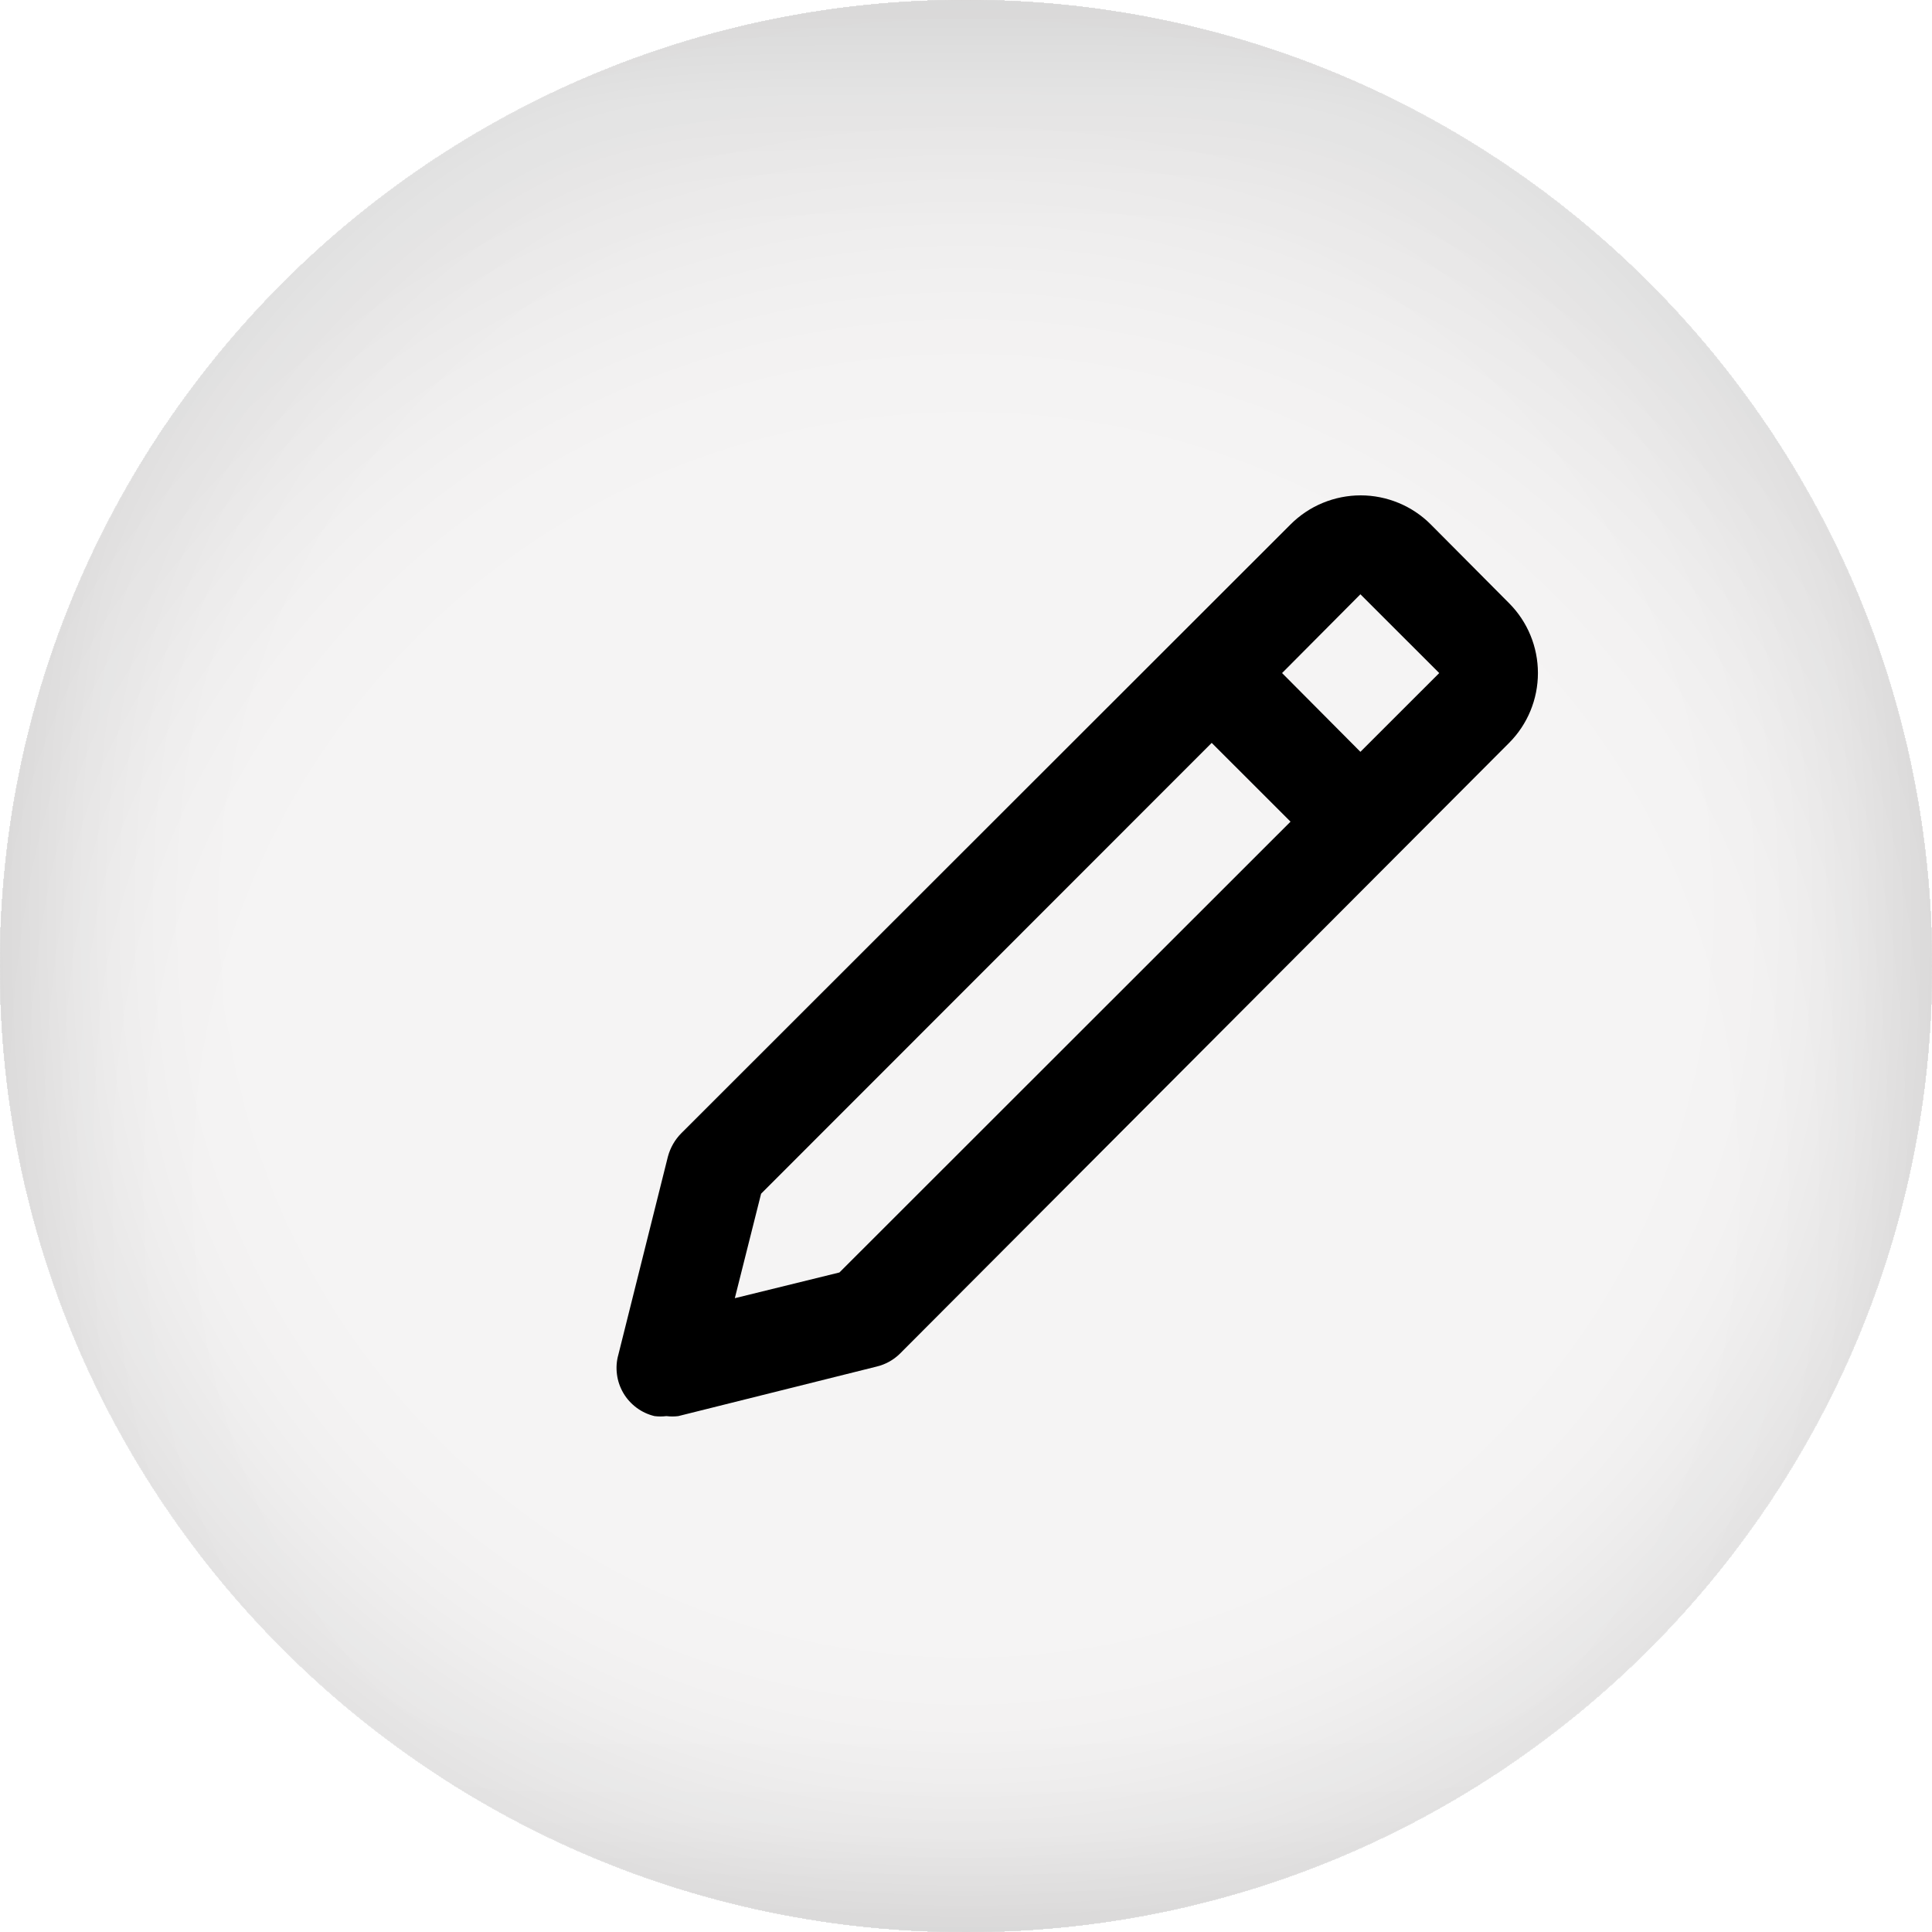
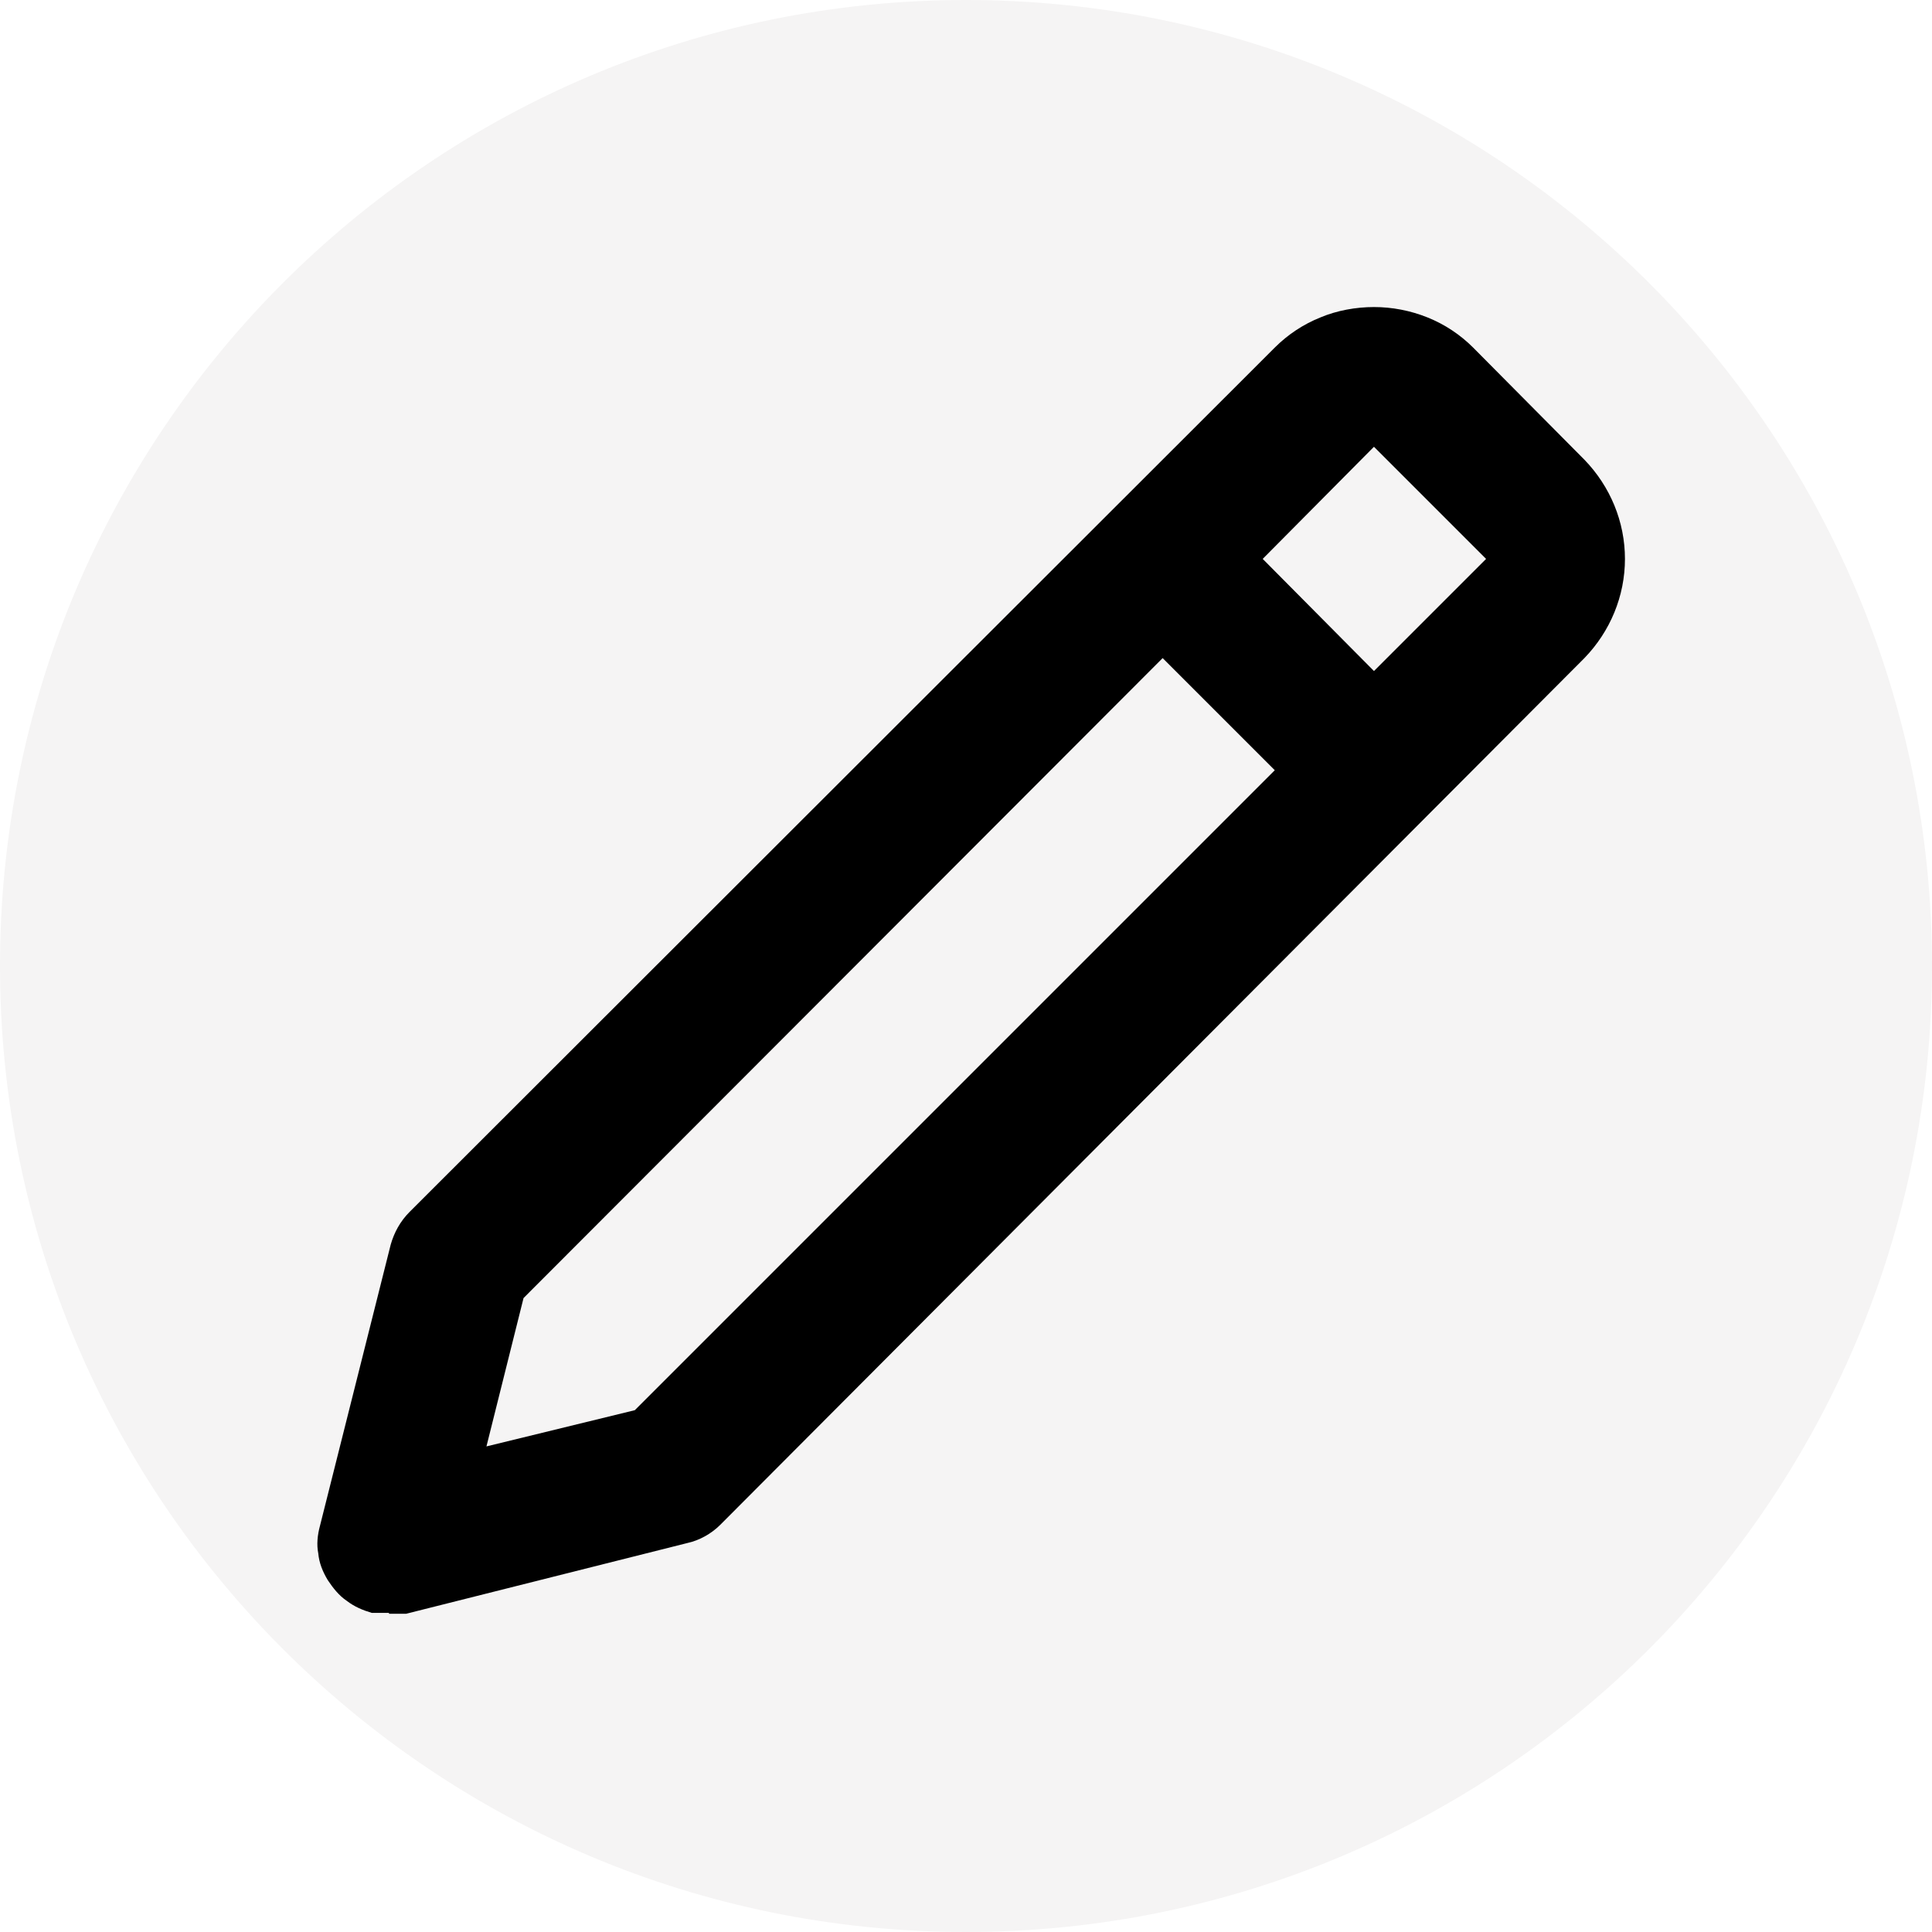
- <svg xmlns="http://www.w3.org/2000/svg" width="35" height="35" viewBox="0 0 35 35" fill="none">
-   <g filter="url(#filter0_ii_33866_16635)">
-     <circle cx="17.5" cy="17.5" r="17.5" fill="#F5F4F4" />
-   </g>
-   <path d="M12.073 25.654C12.144 25.663 12.217 25.663 12.288 25.654L15.88 24.757C16.04 24.719 16.186 24.638 16.302 24.524L27.339 13.458C27.674 13.122 27.861 12.667 27.861 12.193C27.861 11.719 27.674 11.264 27.339 10.928L25.92 9.501C25.754 9.334 25.555 9.201 25.337 9.111C25.119 9.021 24.886 8.974 24.65 8.974C24.414 8.974 24.18 9.021 23.962 9.111C23.744 9.201 23.546 9.334 23.379 9.501L12.342 20.53C12.226 20.647 12.143 20.793 12.1 20.952L11.202 24.542C11.169 24.658 11.161 24.779 11.177 24.899C11.192 25.018 11.232 25.133 11.293 25.237C11.354 25.341 11.436 25.431 11.533 25.503C11.63 25.575 11.74 25.626 11.857 25.654C11.929 25.663 12.001 25.663 12.073 25.654ZM24.645 10.766L26.073 12.193L24.645 13.62L23.226 12.193L24.645 10.766ZM13.788 21.625L21.951 13.458L23.379 14.885L15.207 23.052L13.312 23.518L13.788 21.625Z" fill="black" />
+ <svg xmlns="http://www.w3.org/2000/svg" id="Layer_1" viewBox="0 0 224 224">
  <defs>
-     <filter id="filter0_ii_33866_16635" x="0" y="-1" width="35" height="40" filterUnits="userSpaceOnUse" color-interpolation-filters="sRGB">
-       <feFlood flood-opacity="0" result="BackgroundImageFix" />
-       <feBlend mode="normal" in="SourceGraphic" in2="BackgroundImageFix" result="shape" />
-       <feColorMatrix in="SourceAlpha" type="matrix" values="0 0 0 0 0 0 0 0 0 0 0 0 0 0 0 0 0 0 127 0" result="hardAlpha" />
-       <feOffset dy="4" />
-       <feGaussianBlur stdDeviation="2" />
-       <feComposite in2="hardAlpha" operator="arithmetic" k2="-1" k3="1" />
-       <feColorMatrix type="matrix" values="0 0 0 0 0 0 0 0 0 0 0 0 0 0 0 0 0 0 0.05 0" />
-       <feBlend mode="normal" in2="shape" result="effect1_innerShadow_33866_16635" />
-       <feColorMatrix in="SourceAlpha" type="matrix" values="0 0 0 0 0 0 0 0 0 0 0 0 0 0 0 0 0 0 127 0" result="hardAlpha" />
-       <feOffset dy="-1" />
-       <feGaussianBlur stdDeviation="2" />
-       <feComposite in2="hardAlpha" operator="arithmetic" k2="-1" k3="1" />
-       <feColorMatrix type="matrix" values="0 0 0 0 0 0 0 0 0 0 0 0 0 0 0 0 0 0 0.1 0" />
-       <feBlend mode="normal" in2="effect1_innerShadow_33866_16635" result="effect2_innerShadow_33866_16635" />
-     </filter>
+     <style>.cls-1{fill:#f5f4f4;}</style>
  </defs>
+   <circle class="cls-1" cx="112" cy="112" r="112" />
+   <path d="M45.1,187.1c.7,0,1.3,0,2,0l32.6-8.2c1.4-.3,2.8-1.1,3.8-2.1l100.2-100.5c3-3.1,4.7-7.2,4.7-11.5s-1.7-8.4-4.7-11.5l-12.9-13c-1.5-1.5-3.3-2.7-5.3-3.5-2-.8-4.1-1.2-6.2-1.2s-4.3,.4-6.2,1.2c-2,.8-3.8,2-5.3,3.5L47.5,140.5c-1.1,1.1-1.8,2.4-2.2,3.8l-8.2,32.6c-.3,1.1-.4,2.2-.2,3.2,.1,1.1,.5,2.1,1.1,3.1,.6,.9,1.3,1.8,2.2,2.4,.9,.7,1.9,1.1,2.9,1.4,.7,0,1.3,0,2,0ZM159.3,51.8l13,13-13,13-12.9-13,12.9-13ZM60.7,150.5l74.1-74.2,13,13-74.2,74.2-17.2,4.2,4.3-17.2Z" />
</svg>
